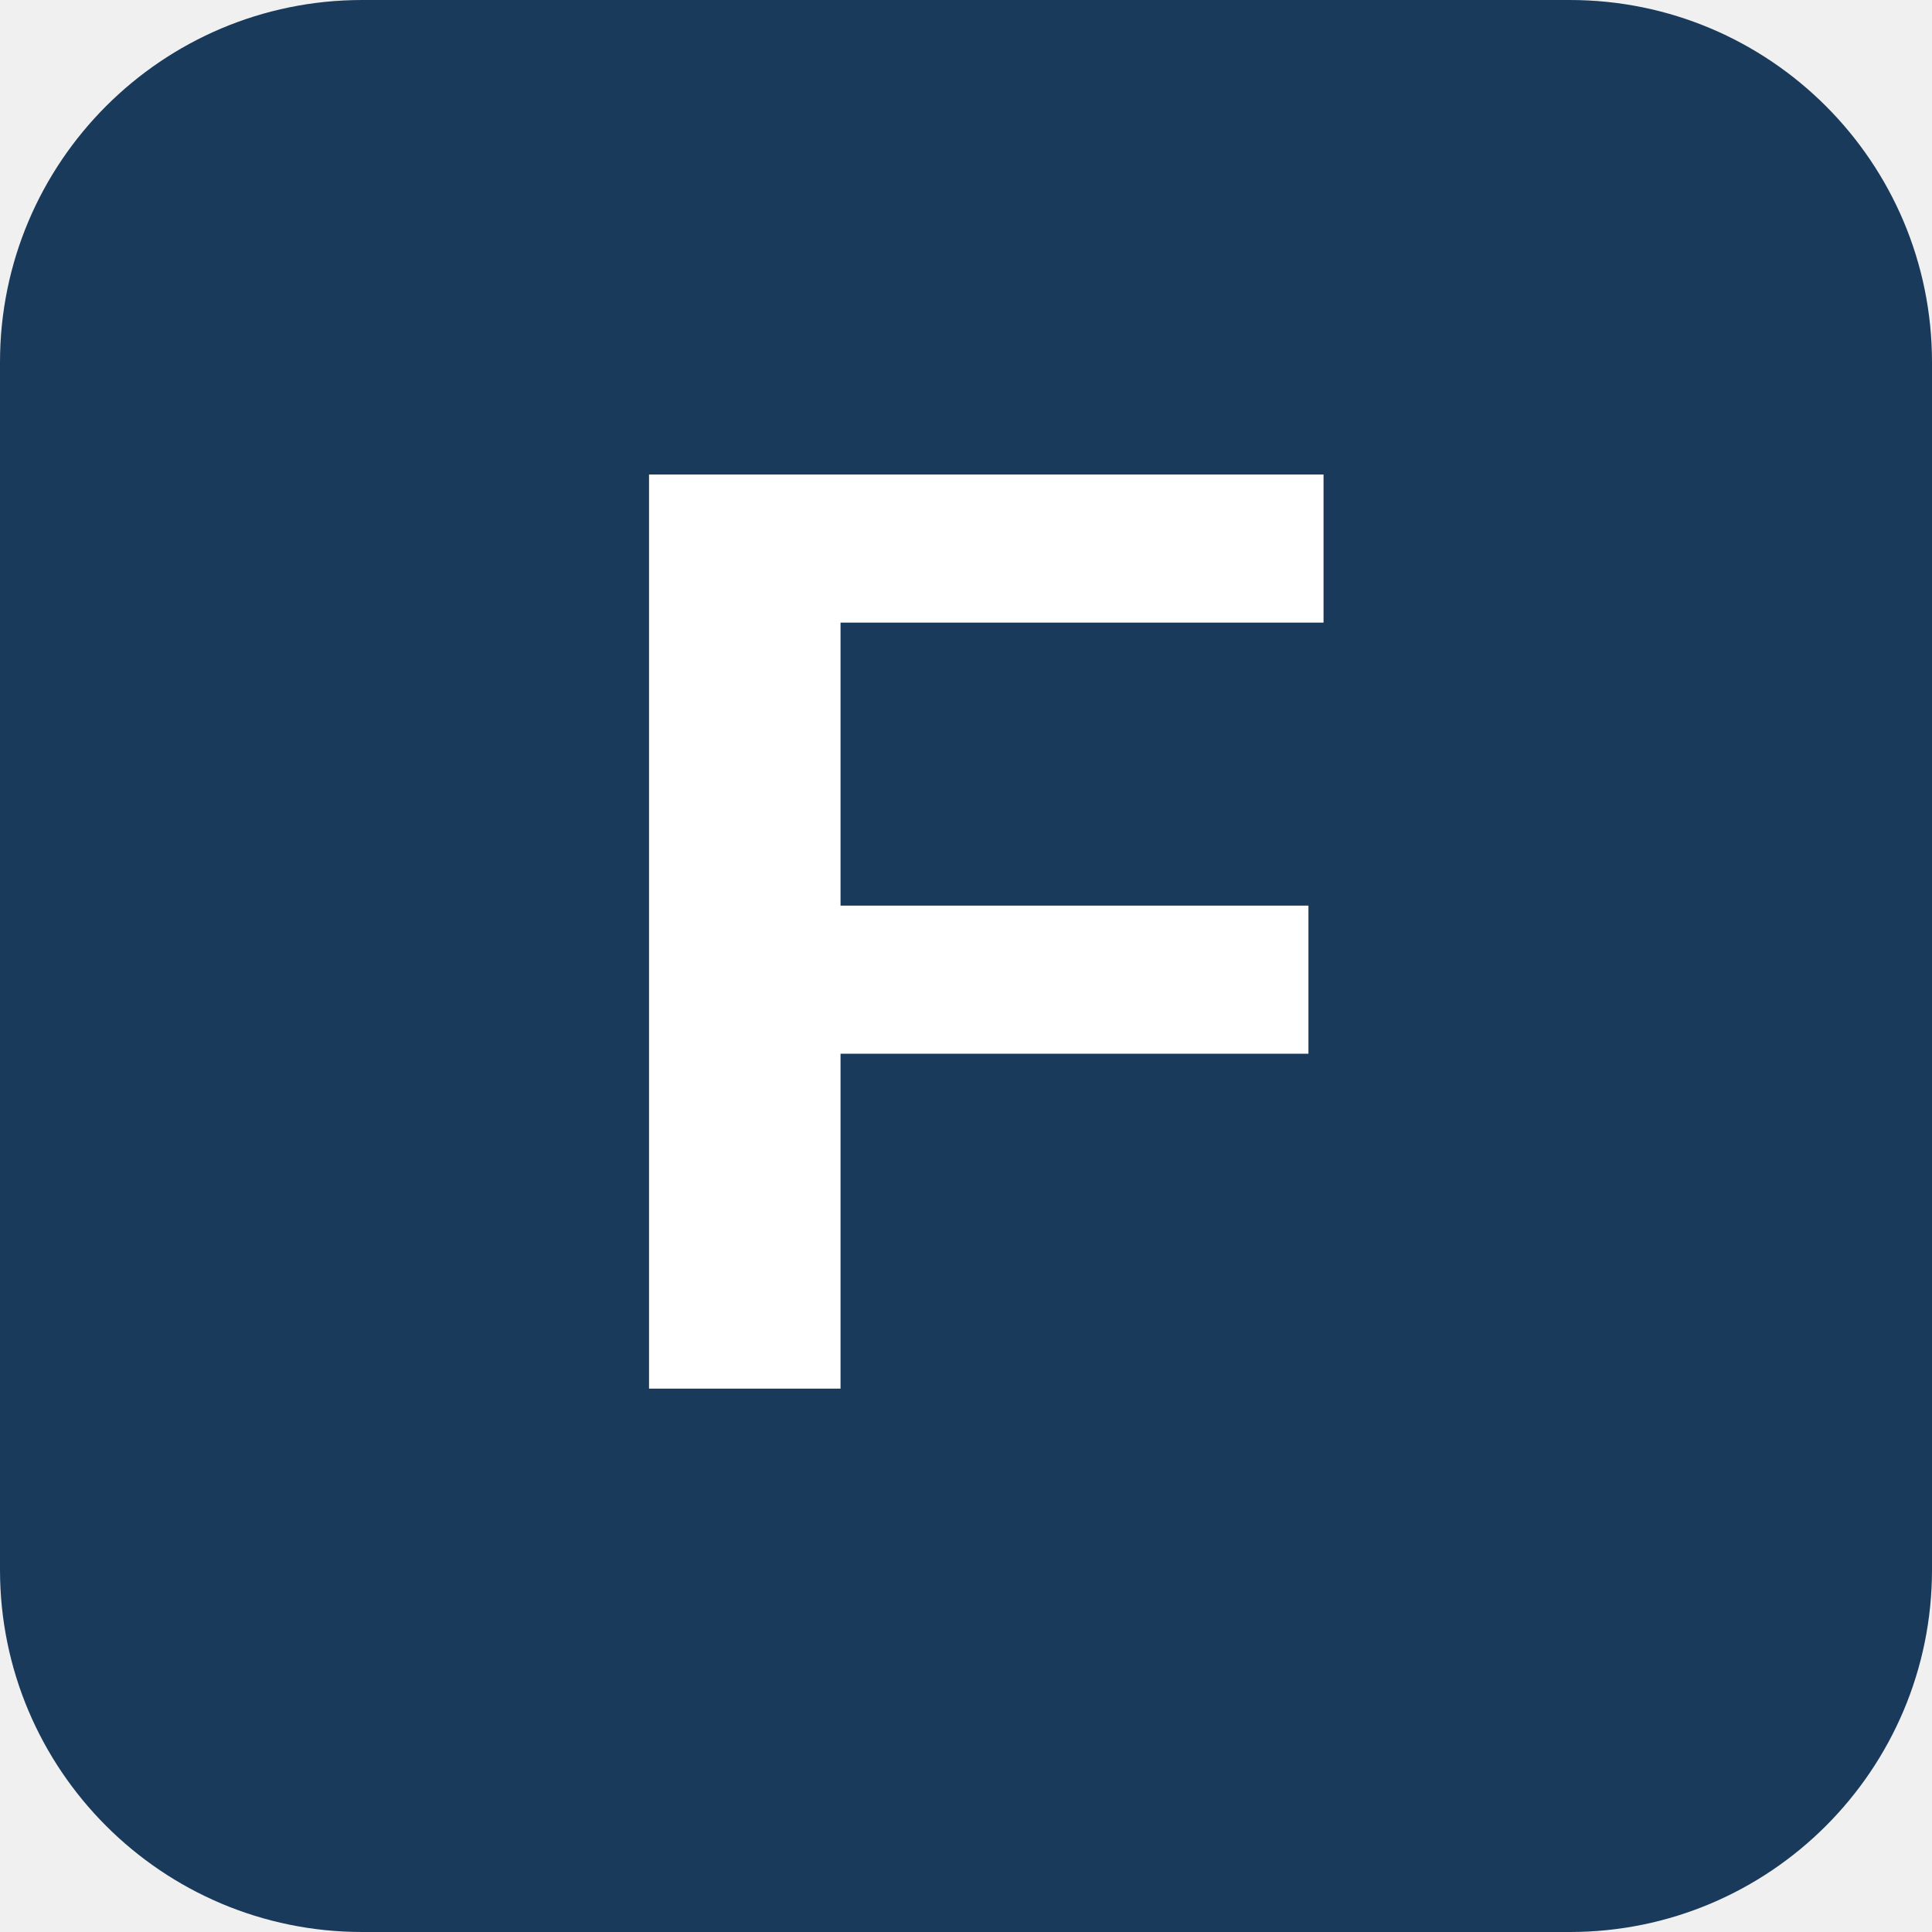
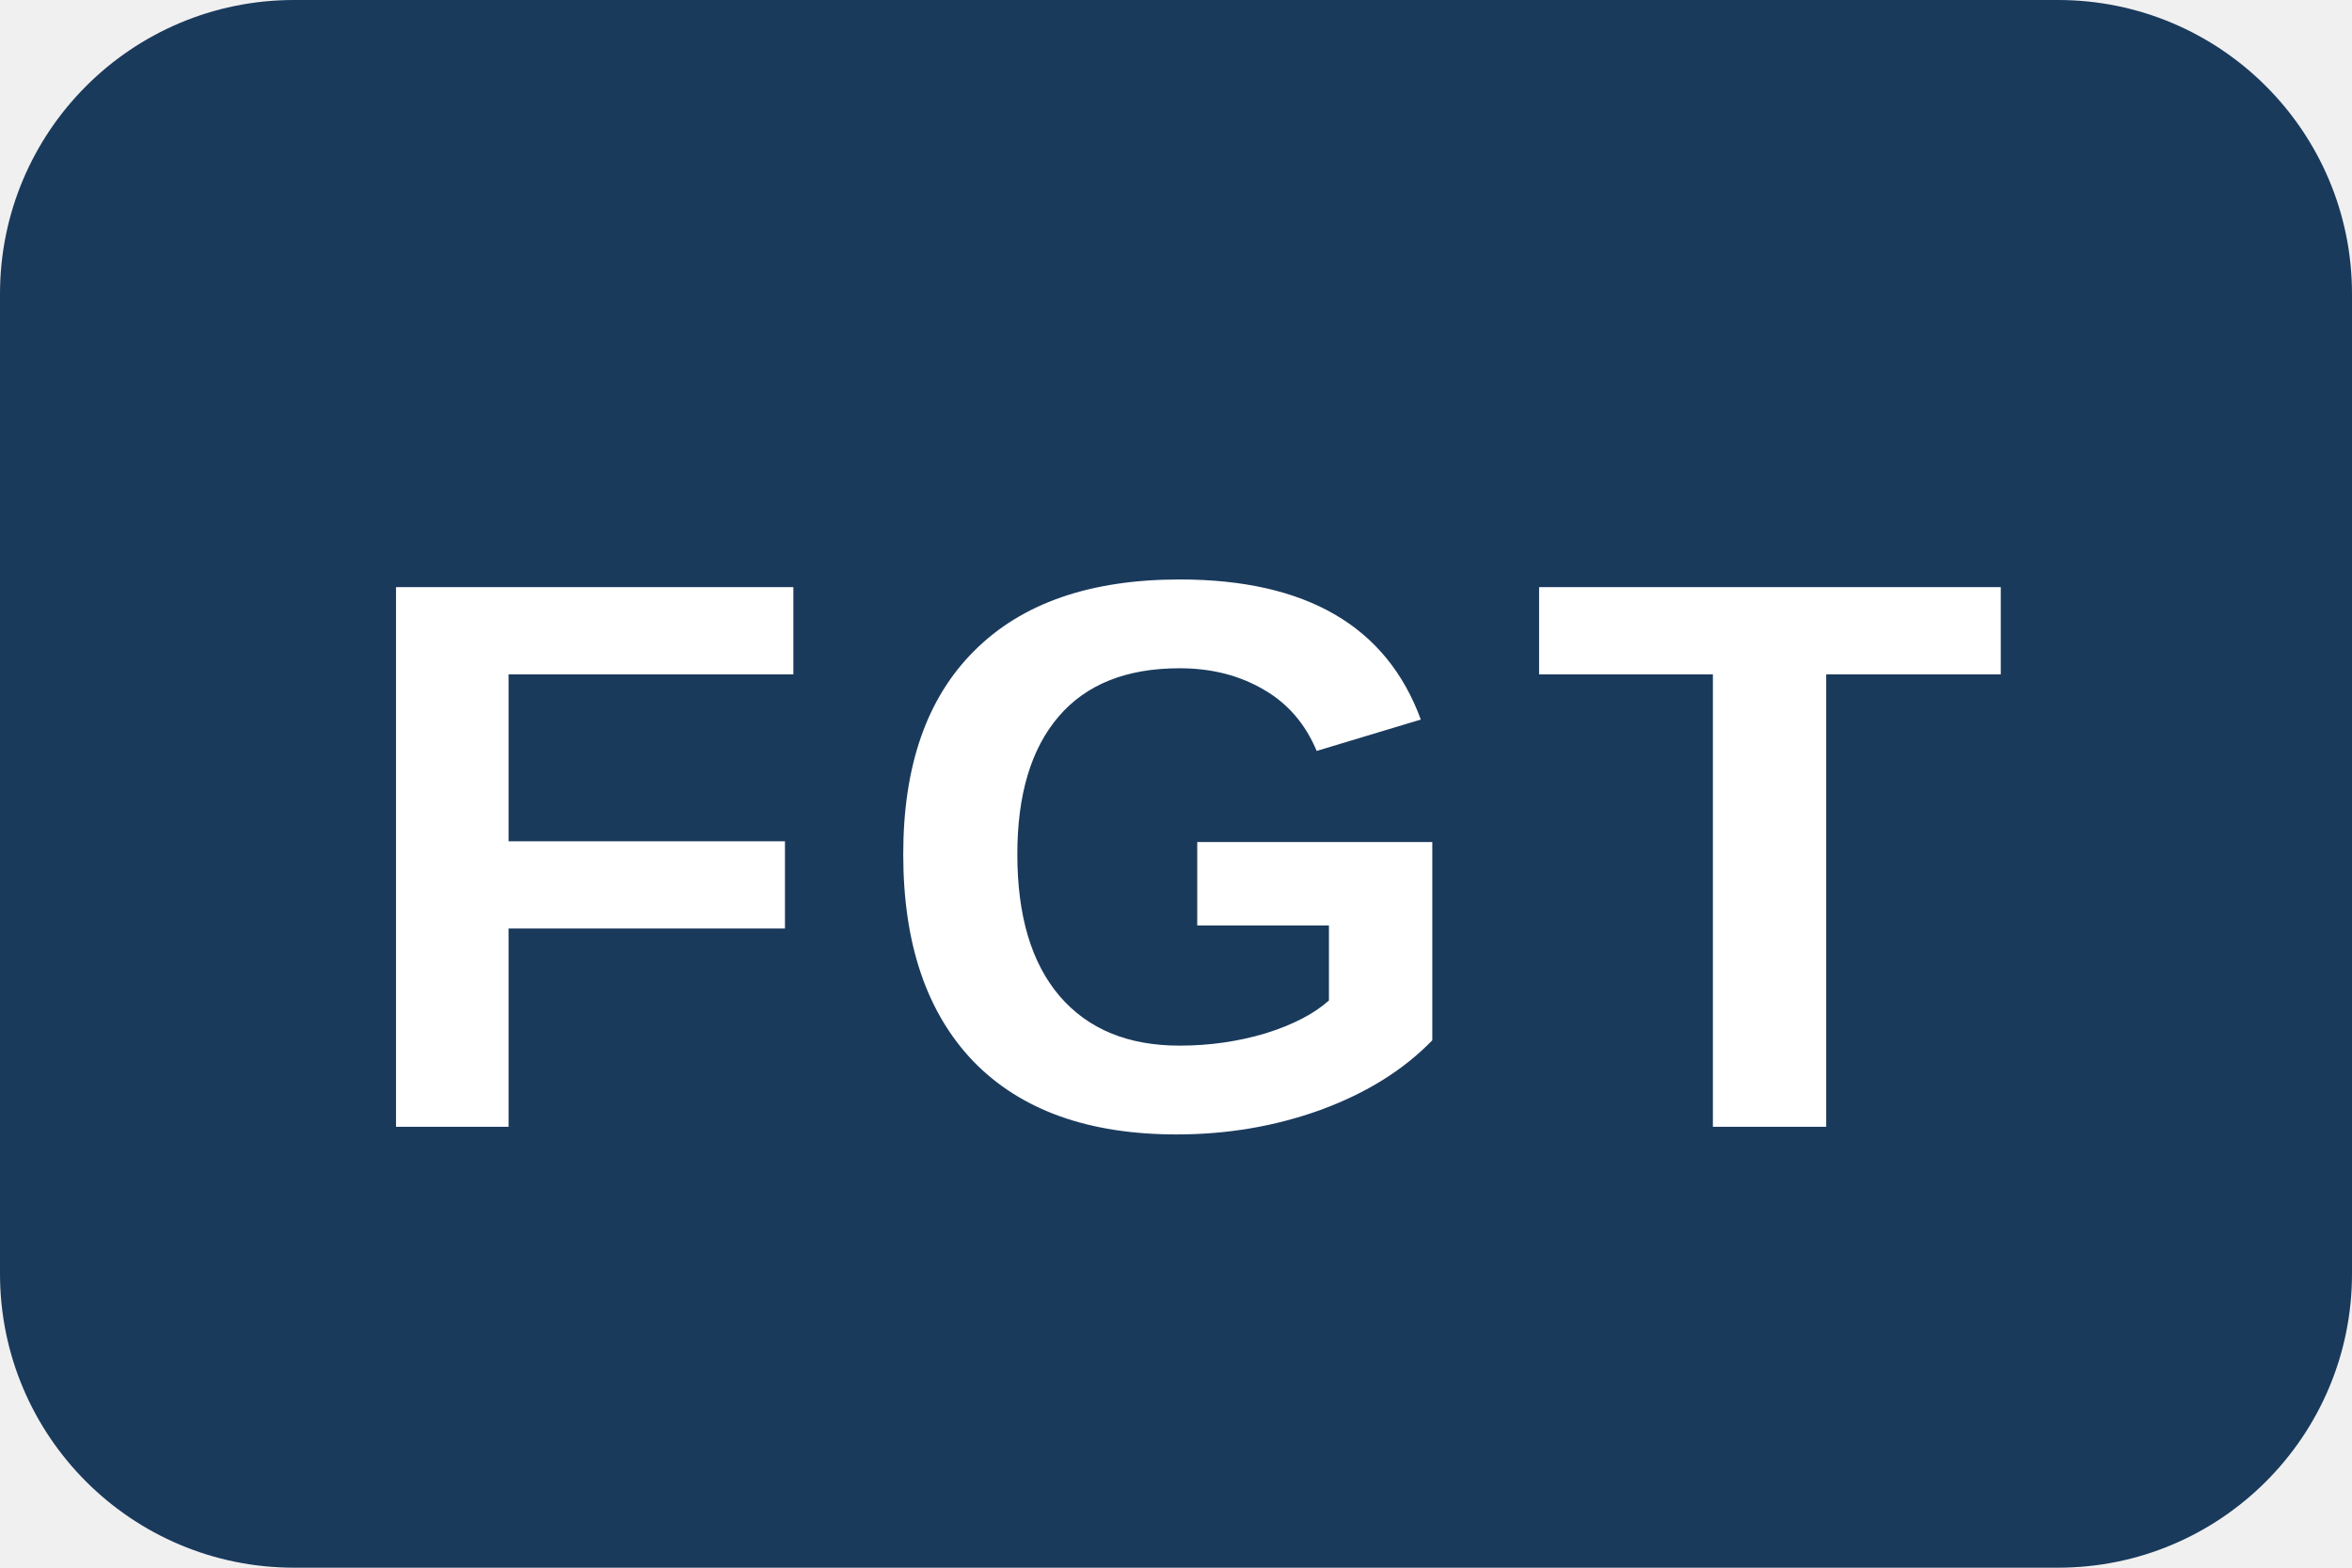
- <svg xmlns="http://www.w3.org/2000/svg" viewBox="0 0 32 32">
-   <rect width="32" height="32" rx="6" fill="#1a3a5c" />
-   <text x="16" y="23" font-family="Arial, sans-serif" font-size="22" font-weight="bold" fill="white" text-anchor="middle">F</text>
+ <svg xmlns="http://www.w3.org/2000/svg" viewBox="0 0 48 32">
+   <rect width="48" height="32" rx="6" fill="#1a3a5c" />
+   <text x="24" y="23" font-family="Arial, sans-serif" font-size="16" font-weight="bold" fill="white" text-anchor="middle" letter-spacing="1">FGT</text>
</svg>
